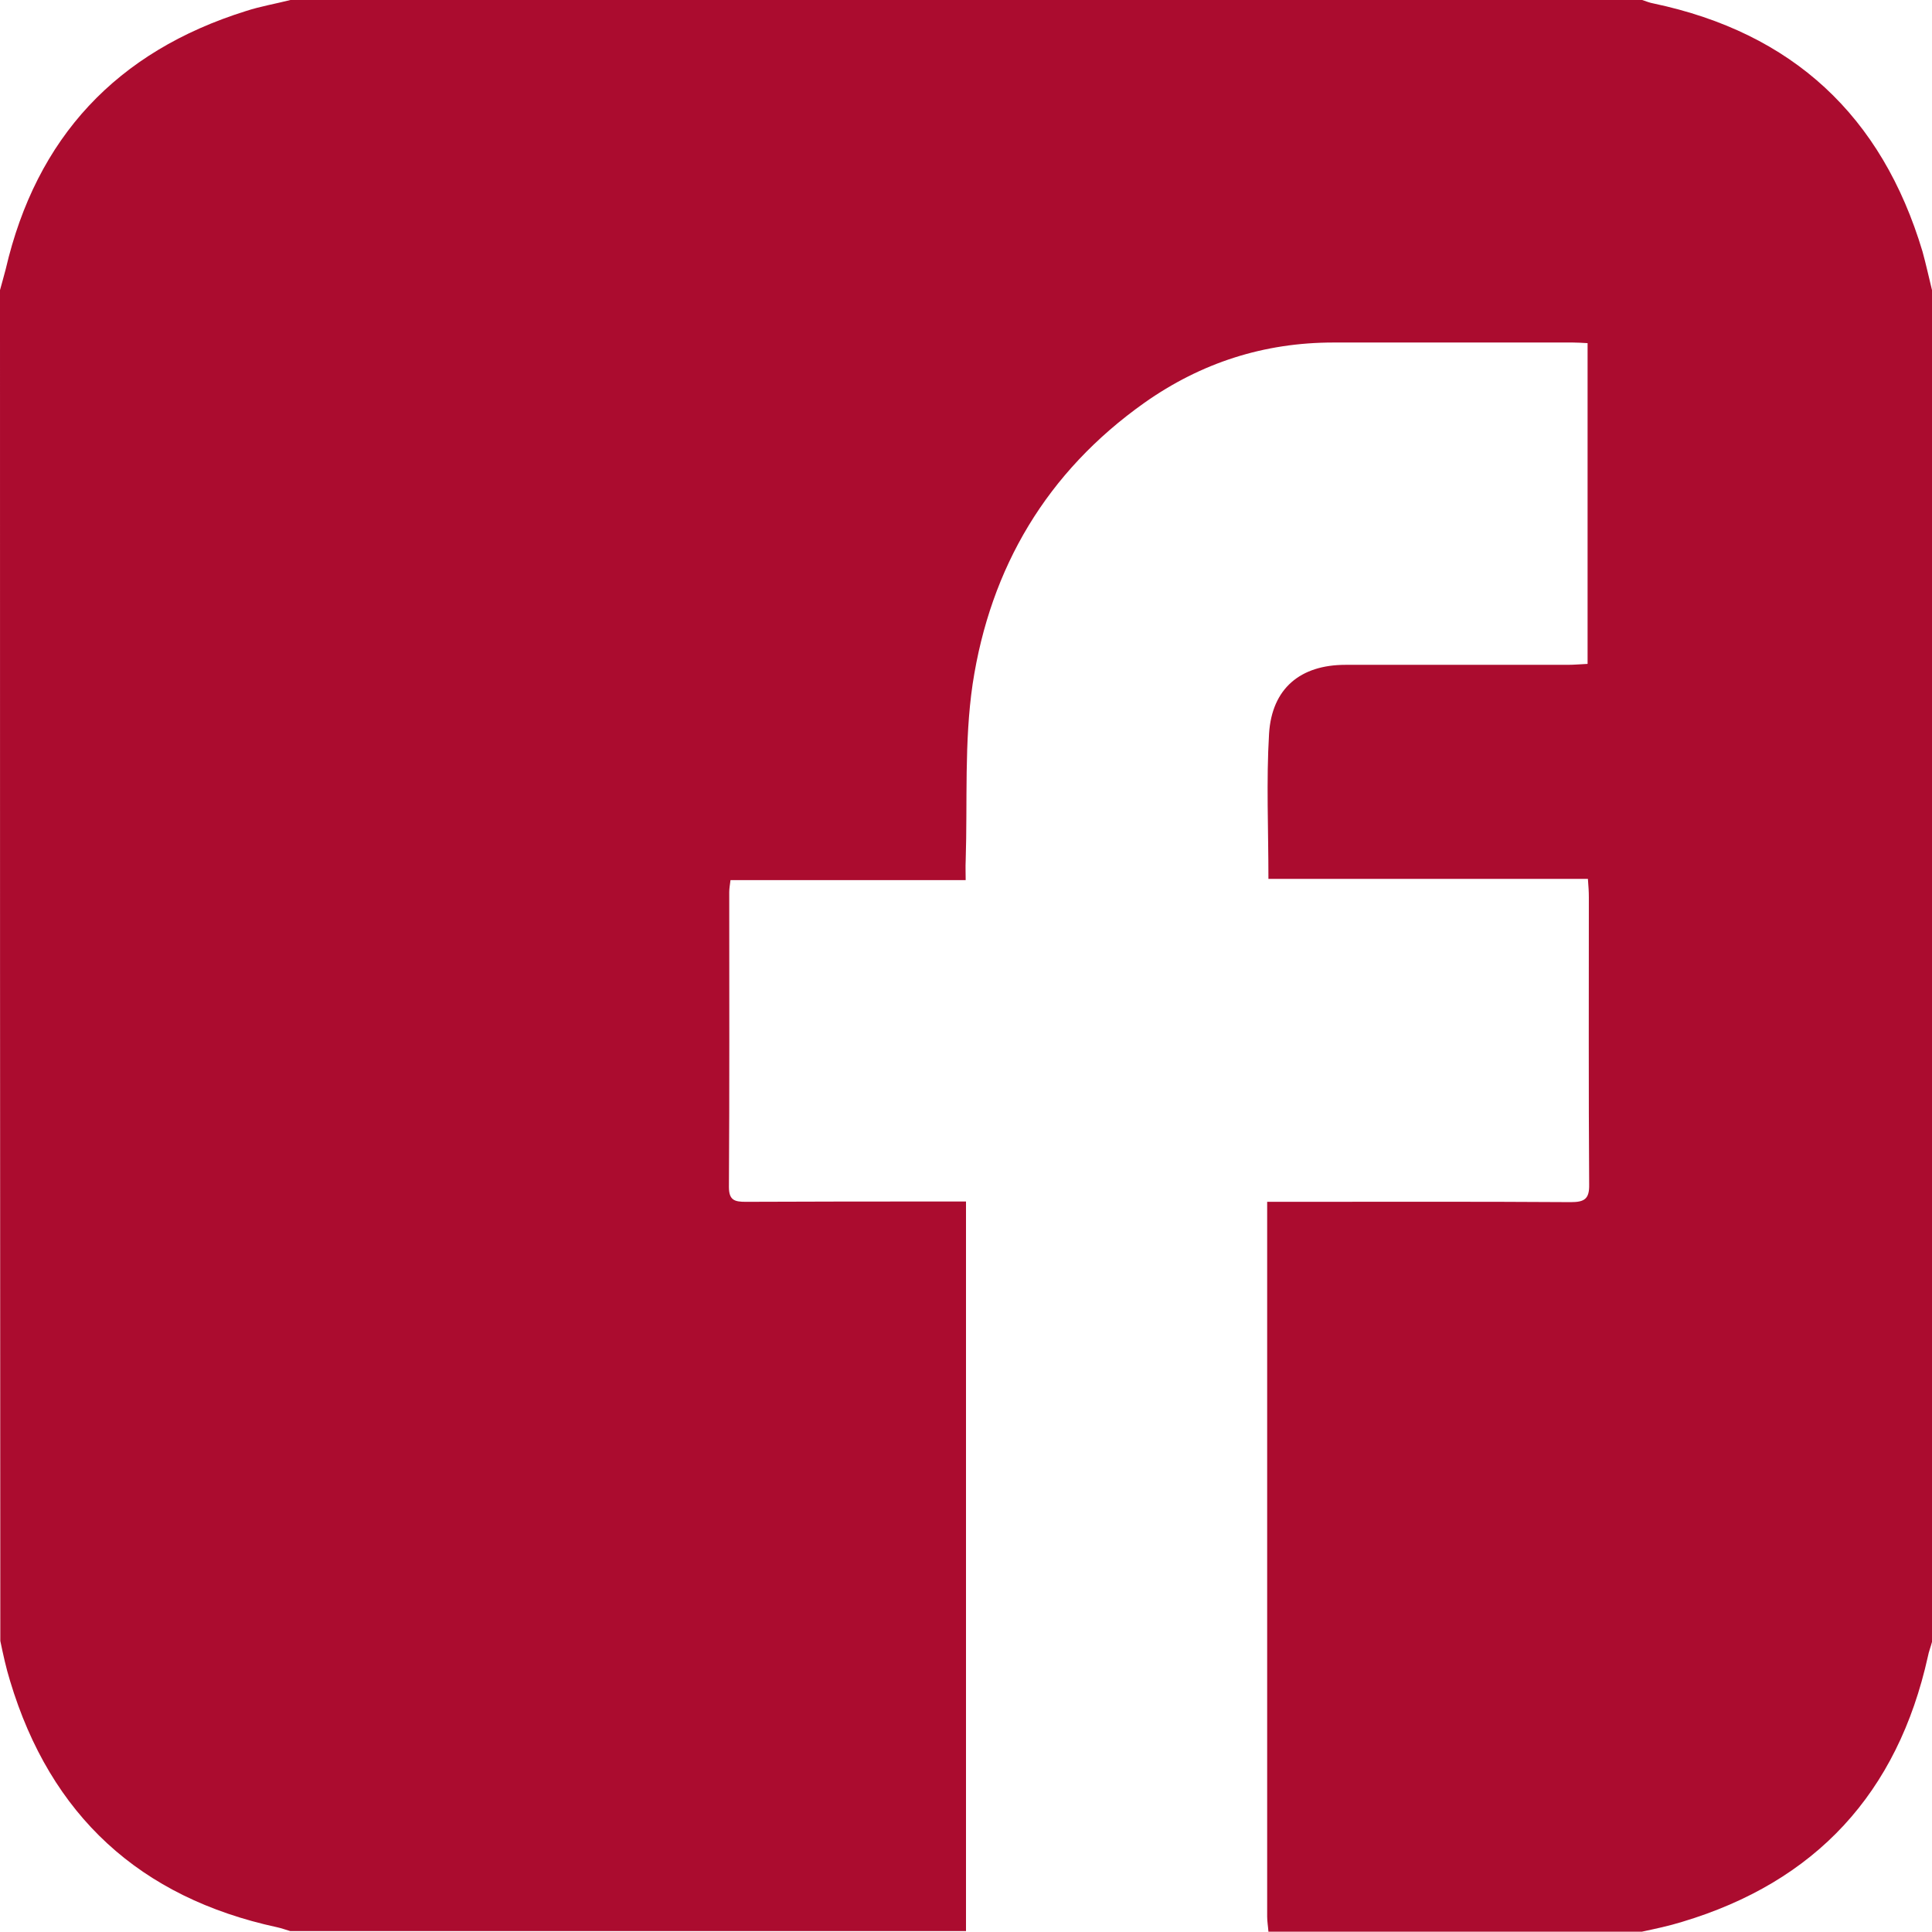
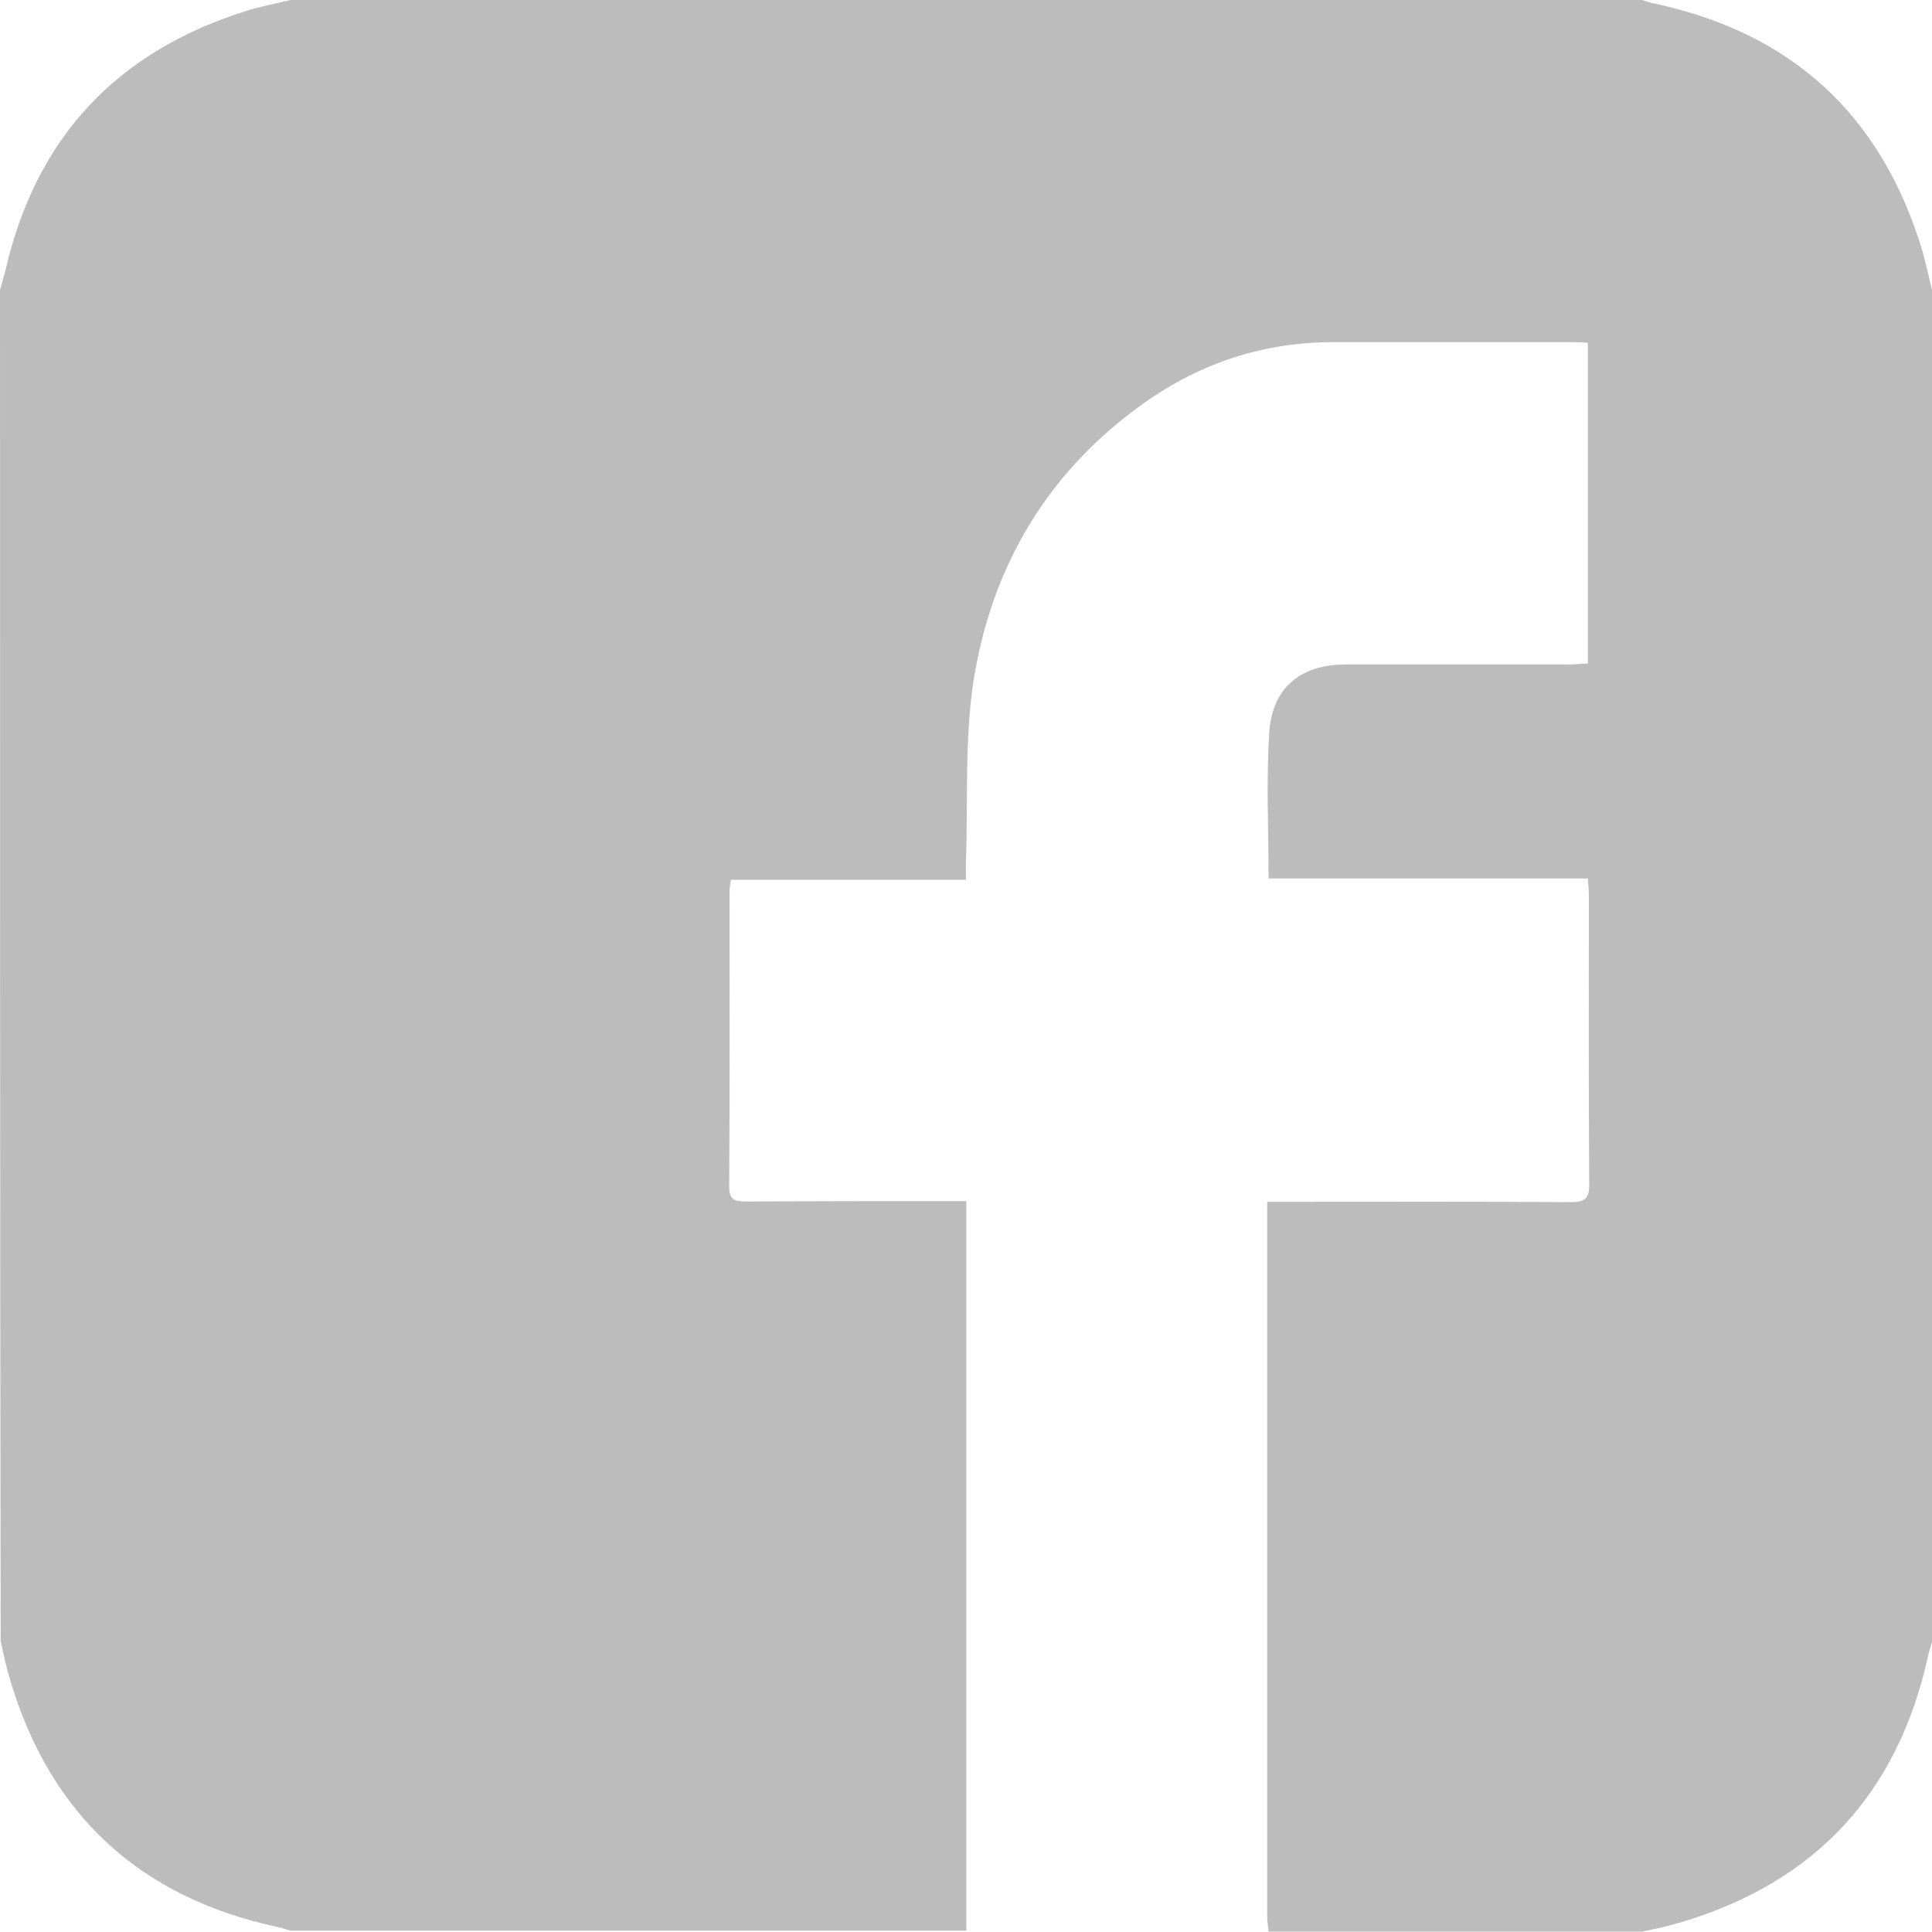
- <svg xmlns="http://www.w3.org/2000/svg" version="1.1" id="Layer_1" x="0px" y="0px" viewBox="0 90 612 611.9" enable-background="new 0 90 612 611.9" xml:space="preserve">
-   <path fill="#AB0C2F" d="M612,181.9c0,142.7,0,285.5,0,428.2c-0.4,1.6-1,3-1.3,4.6c-9.6,43.3-35.5,71.4-77.9,84.1  c-4.2,1.3-8.5,2.2-12.7,3.1c-39.4,0-78.9,0-118.3,0c-0.1-1.6-0.4-3.2-0.4-4.8c0-73.5,0-146.9,0-220.5c0-1.8,0-3.5,0-5.9  c2.4,0,4.4,0,6.3,0c30,0,59.9-0.1,89.9,0.1c4.3,0,5.9-1,5.8-5.6c-0.2-30.3-0.1-60.6-0.1-90.9c0-1.8-0.1-3.4-0.3-5.9  c-34,0-67.7,0-101.2,0c0-15.7-0.7-31,0.2-46c0.9-14.4,10-21.8,24.2-21.8c23.5,0,46.9,0,70.4,0c2.1,0,4.1-0.2,6.3-0.3  c0-34.1,0-67.7,0-101.6c-1.8-0.1-3.2-0.2-4.7-0.2c-25.2,0-50.5,0-75.8,0c-22,0-41.9,6.4-59.9,19.1c-30.9,21.9-48.8,52.2-54.4,89.1  c-2.7,18.4-1.6,37.3-2.2,56c-0.1,1.9,0,3.7,0,6.1c-25.3,0-49.9,0-74.5,0c-0.2,1.6-0.4,2.7-0.4,3.8c0,31.1,0.1,62.3-0.1,93.4  c0,4.2,1.8,4.7,5.3,4.7c21.2-0.1,42.3-0.1,63.5-0.1c2,0,3.8,0,6.3,0c0,77.4,0,154.3,0,231.1c-71.4,0-142.7,0-214.1,0  c-1.4-0.4-2.7-0.9-4.1-1.2c-43.5-9.4-71.8-35.4-84.6-78c-1.3-4.2-2.2-8.4-3.1-12.7C0,467.4,0,324.6,0,181.9c0.6-2.2,1.2-4.3,1.8-6.6  c9.7-41.8,35.2-69,76.1-81.8c4.6-1.5,9.4-2.3,14.1-3.5c142.7,0,285.5,0,428.2,0c1.2,0.4,2.4,0.9,3.6,1.1c44,9.3,72.3,35.5,85.2,78.6  C610.1,173.7,611,177.8,612,181.9z" />
+ <svg xmlns="http://www.w3.org/2000/svg" version="1.1" id="Layer_1" x="0px" y="0px" viewBox="-1 -1 576 575.9" enable-background="new -1 -1 576 575.9" xml:space="preserve">
+   <path fill="#BCBCBC" d="M575,85.5c0,134.3,0,268.7,0,403c-0.4,1.5-0.9,2.8-1.2,4.3c-9,40.8-33.4,67.2-73.3,79.2c-4,1.2-8,2.1-12,2.9  c-37.1,0-74.3,0-111.3,0c-0.1-1.5-0.4-3-0.4-4.5c0-69.2,0-138.3,0-207.5c0-1.7,0-3.3,0-5.6c2.3,0,4.1,0,5.9,0  c28.2,0,56.4-0.1,84.6,0.1c4,0,5.6-0.9,5.5-5.3c-0.2-28.5-0.1-57-0.1-85.6c0-1.7-0.1-3.2-0.3-5.6c-32,0-63.7,0-95.2,0  c0-14.8-0.7-29.2,0.2-43.3c0.8-13.6,9.4-20.5,22.8-20.5c22.1,0,44.1,0,66.3,0c2,0,3.9-0.2,5.9-0.3c0-32.1,0-63.7,0-95.6  c-1.7-0.1-3-0.2-4.4-0.2c-23.7,0-47.5,0-71.3,0c-20.7,0-39.4,6-56.4,18c-29.1,20.6-45.9,49.1-51.2,83.9c-2.5,17.3-1.5,35.1-2.1,52.7  c-0.1,1.8,0,3.5,0,5.7c-23.8,0-47,0-70.1,0c-0.2,1.5-0.4,2.5-0.4,3.6c0,29.3,0.1,58.6-0.1,87.9c0,4,1.7,4.4,5,4.4  c20-0.1,39.8-0.1,59.8-0.1c1.9,0,3.6,0,5.9,0c0,72.8,0,145.2,0,217.5c-67.2,0-134.3,0-201.5,0c-1.3-0.4-2.5-0.8-3.9-1.1  c-40.9-8.8-67.6-33.3-79.6-73.4c-1.2-4-2.1-7.9-2.9-12C-1,354.2-1,219.8-1,85.5c0.6-2.1,1.1-4,1.7-6.2C9.8,40,33.8,14.4,72.3,2.3  c4.3-1.4,8.8-2.2,13.3-3.3c134.3,0,268.7,0,403,0c1.1,0.4,2.3,0.8,3.4,1c41.4,8.8,68,33.4,80.2,74C573.2,77.8,574.1,81.7,575,85.5z" />
</svg>
